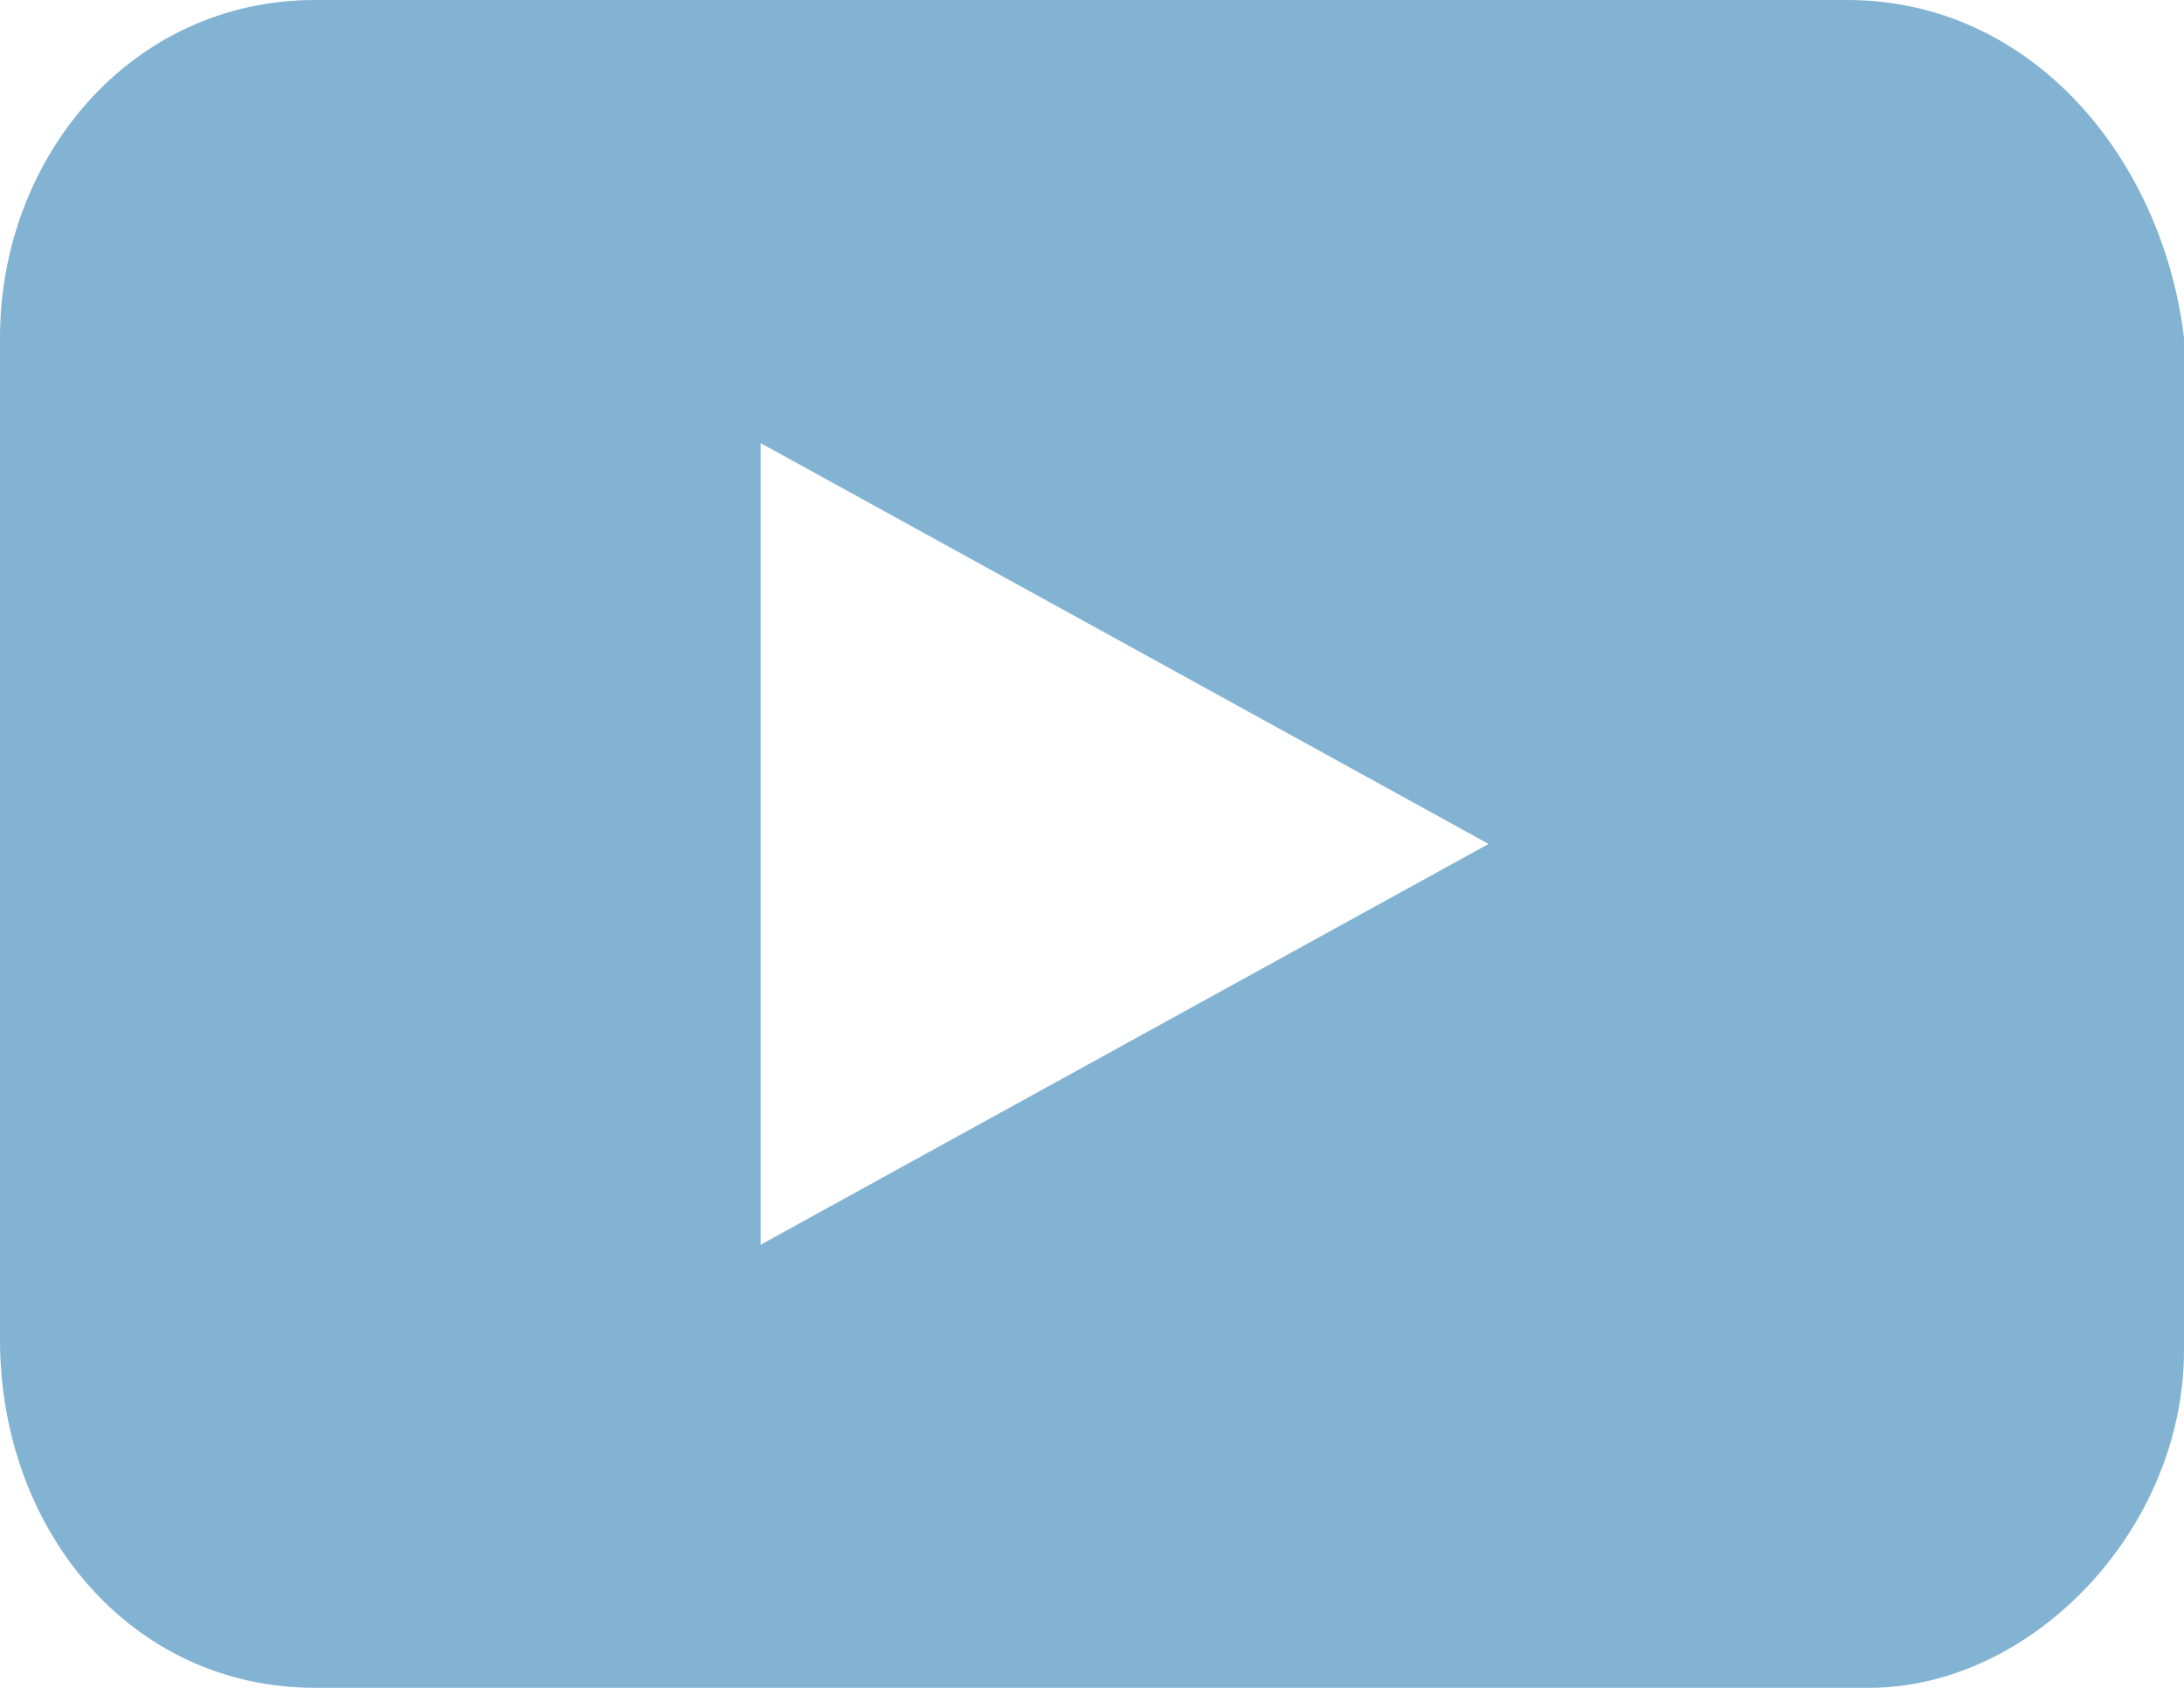
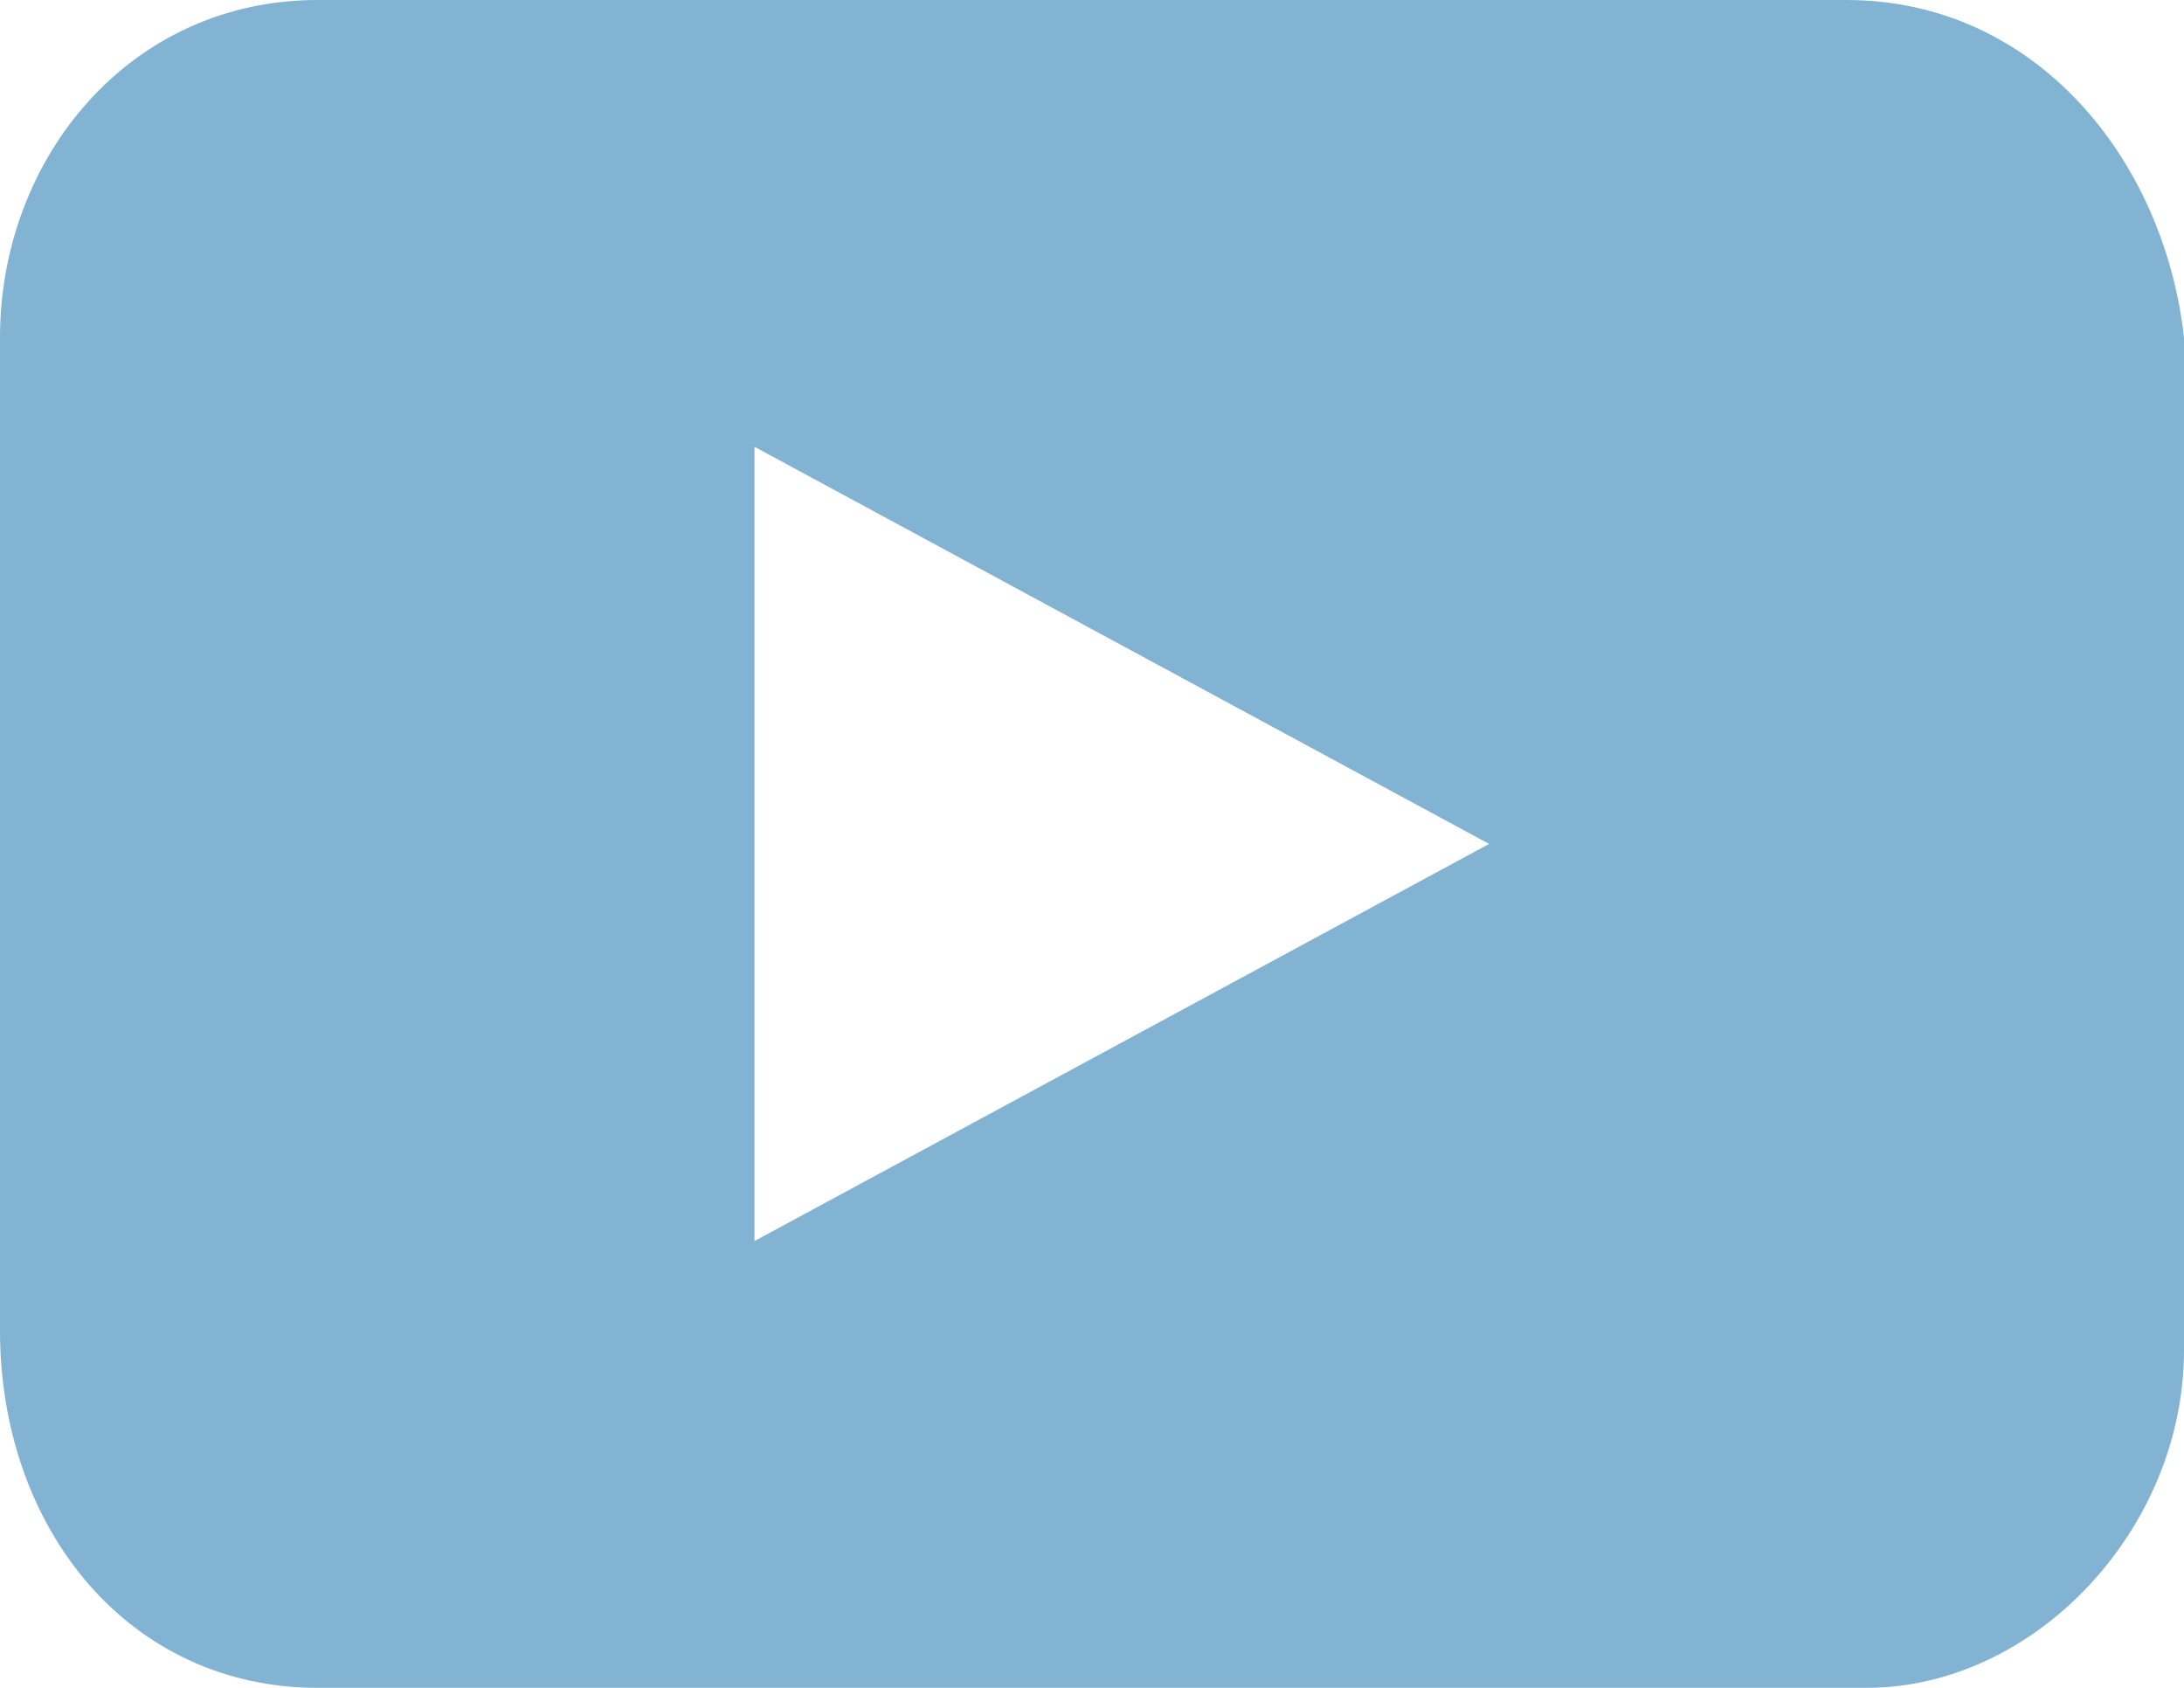
<svg xmlns="http://www.w3.org/2000/svg" width="22" height="17" viewBox="0 0 22 17">
-   <path d="M18.607 0H3.174C1.313 0 0 1.594 0 3.4V13.494C0 15.406 1.313 17 3.174 17H18.826C20.468 17 22 15.406 22 13.6V3.4C21.781 1.594 20.468 0 18.607 0ZM7.662 12.537V4.463L14.995 8.5L7.662 12.537Z" fill="#83B3D3" />
+   <path fill="#83b3d3" d="M18.6 0H3.2C1.3 0 0 1.6 0 3.4v10c0 2 1.3 3.6 3.2 3.6h15.6c1.7 0 3.2-1.6 3.2-3.4V3.4C21.8 1.6 20.5 0 18.6 0m-11 12.5v-8l7.4 4z" />
</svg>
